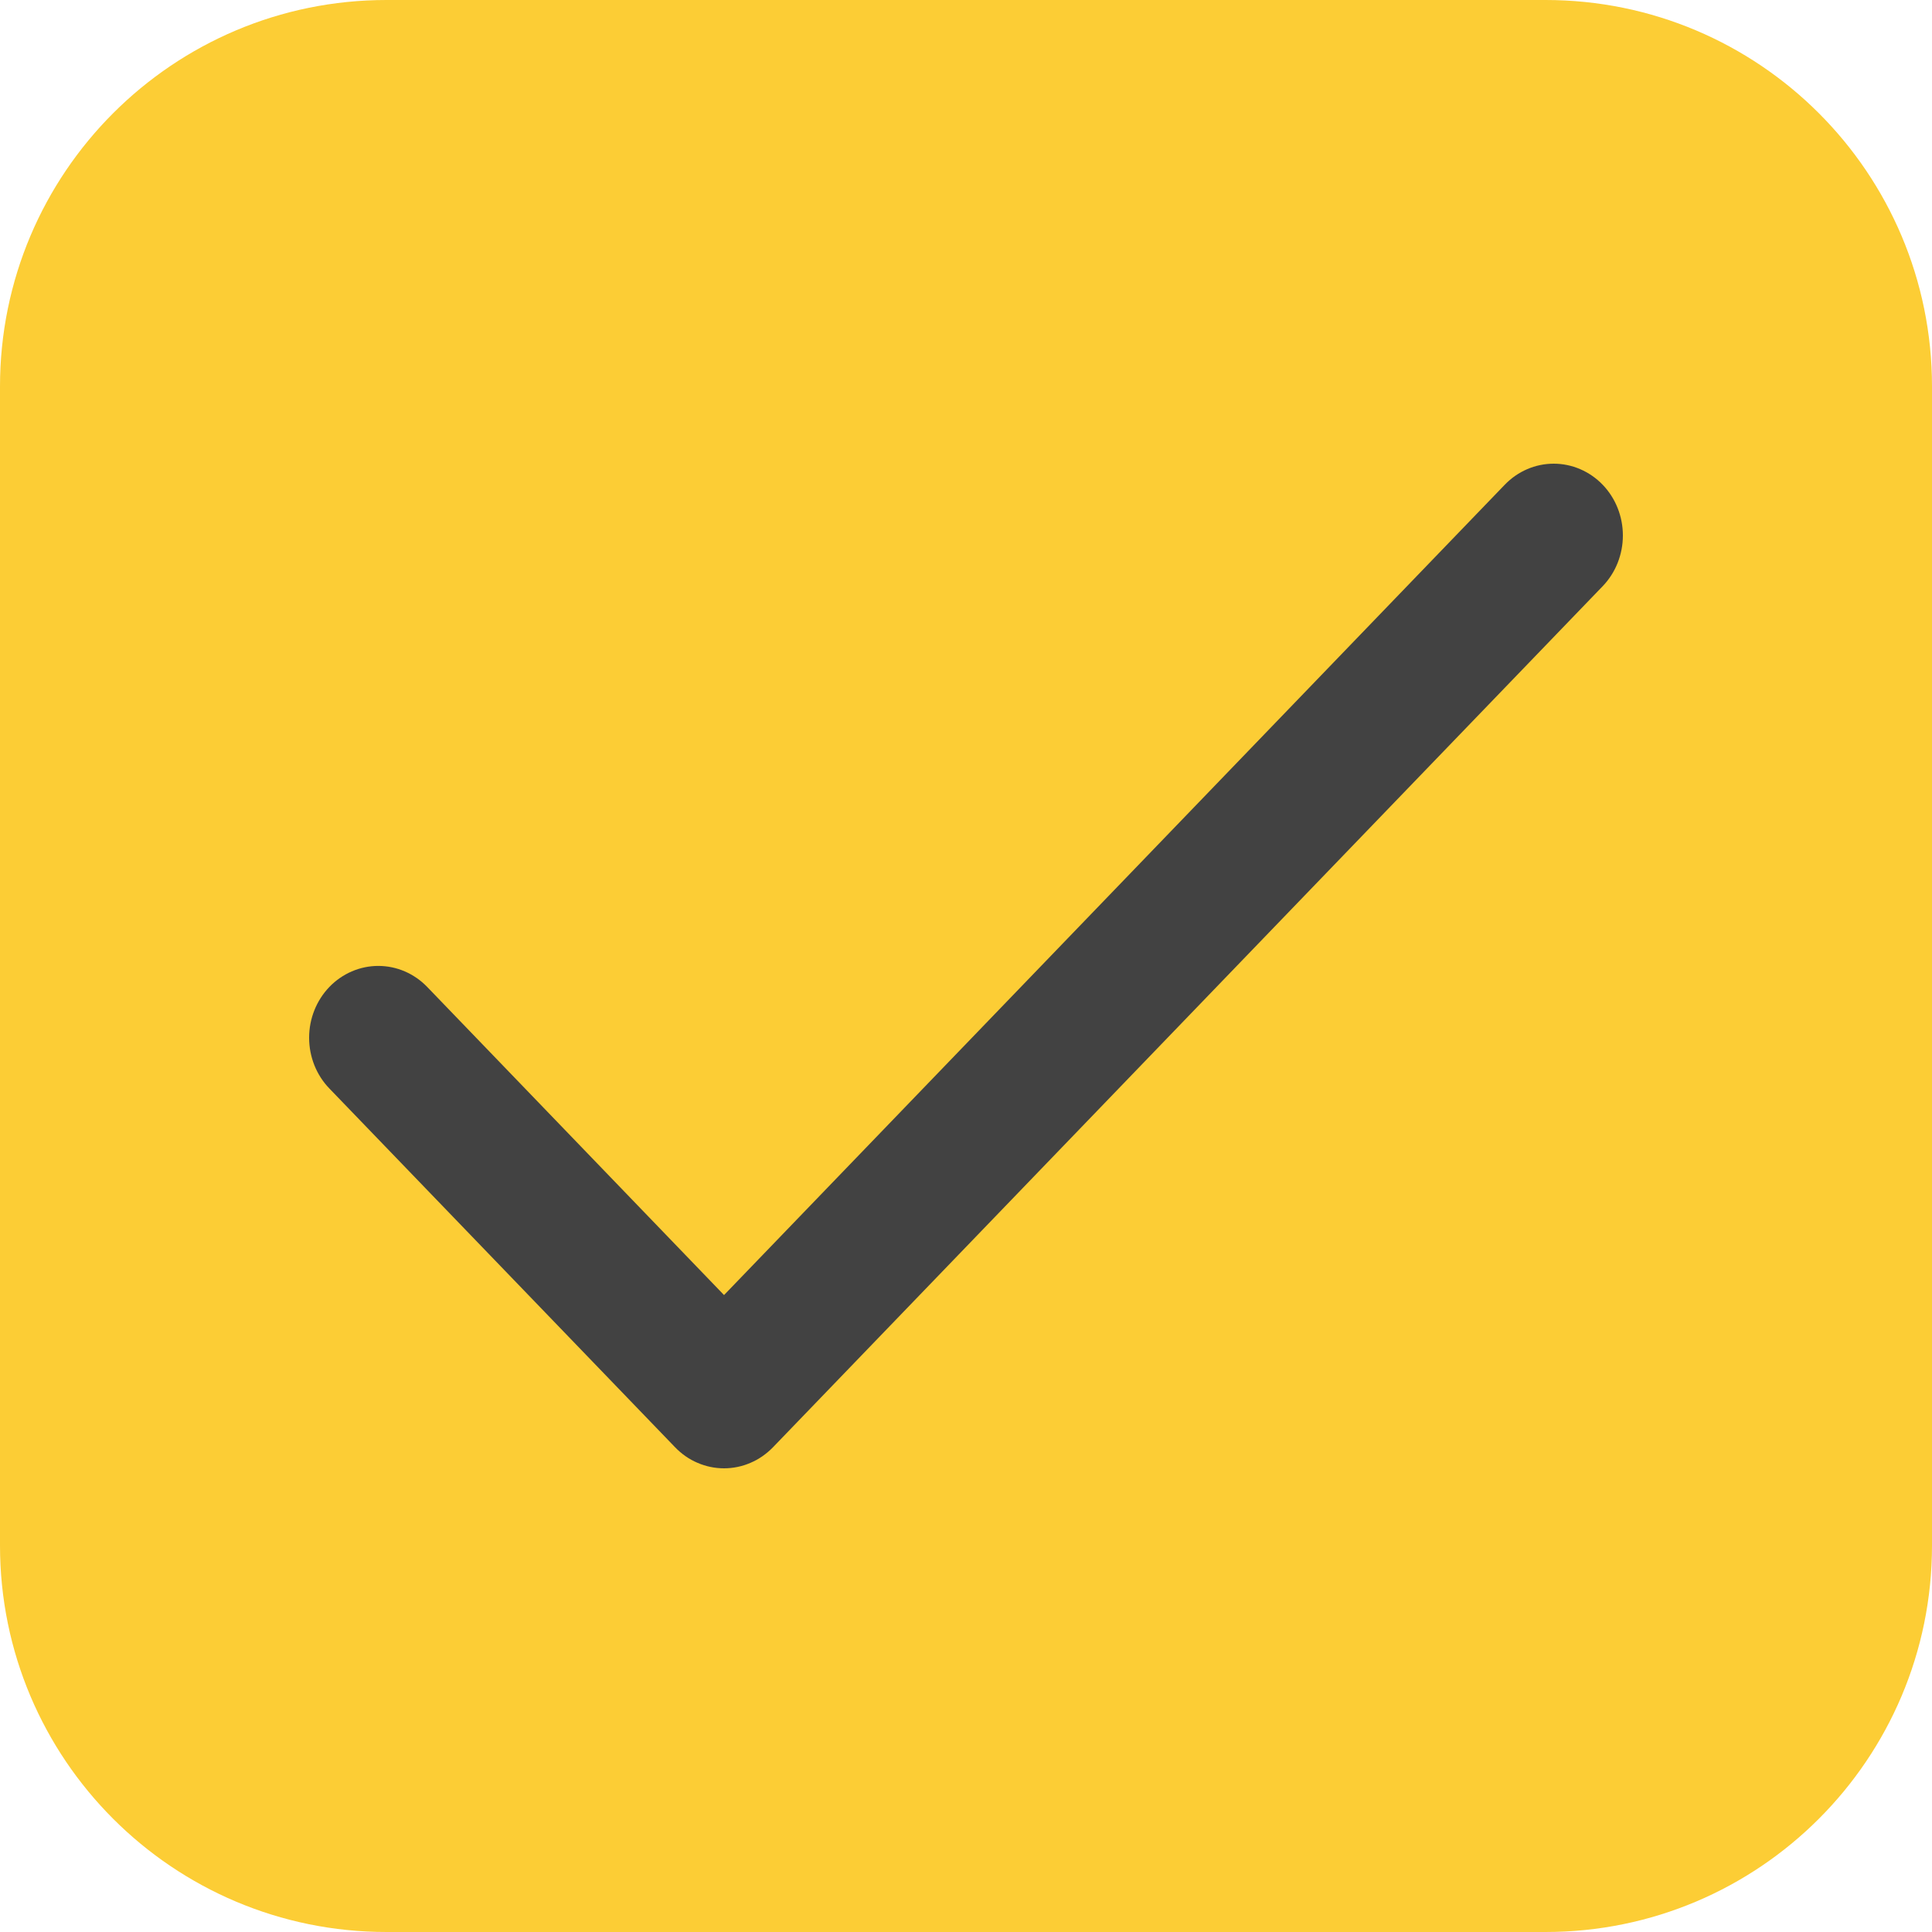
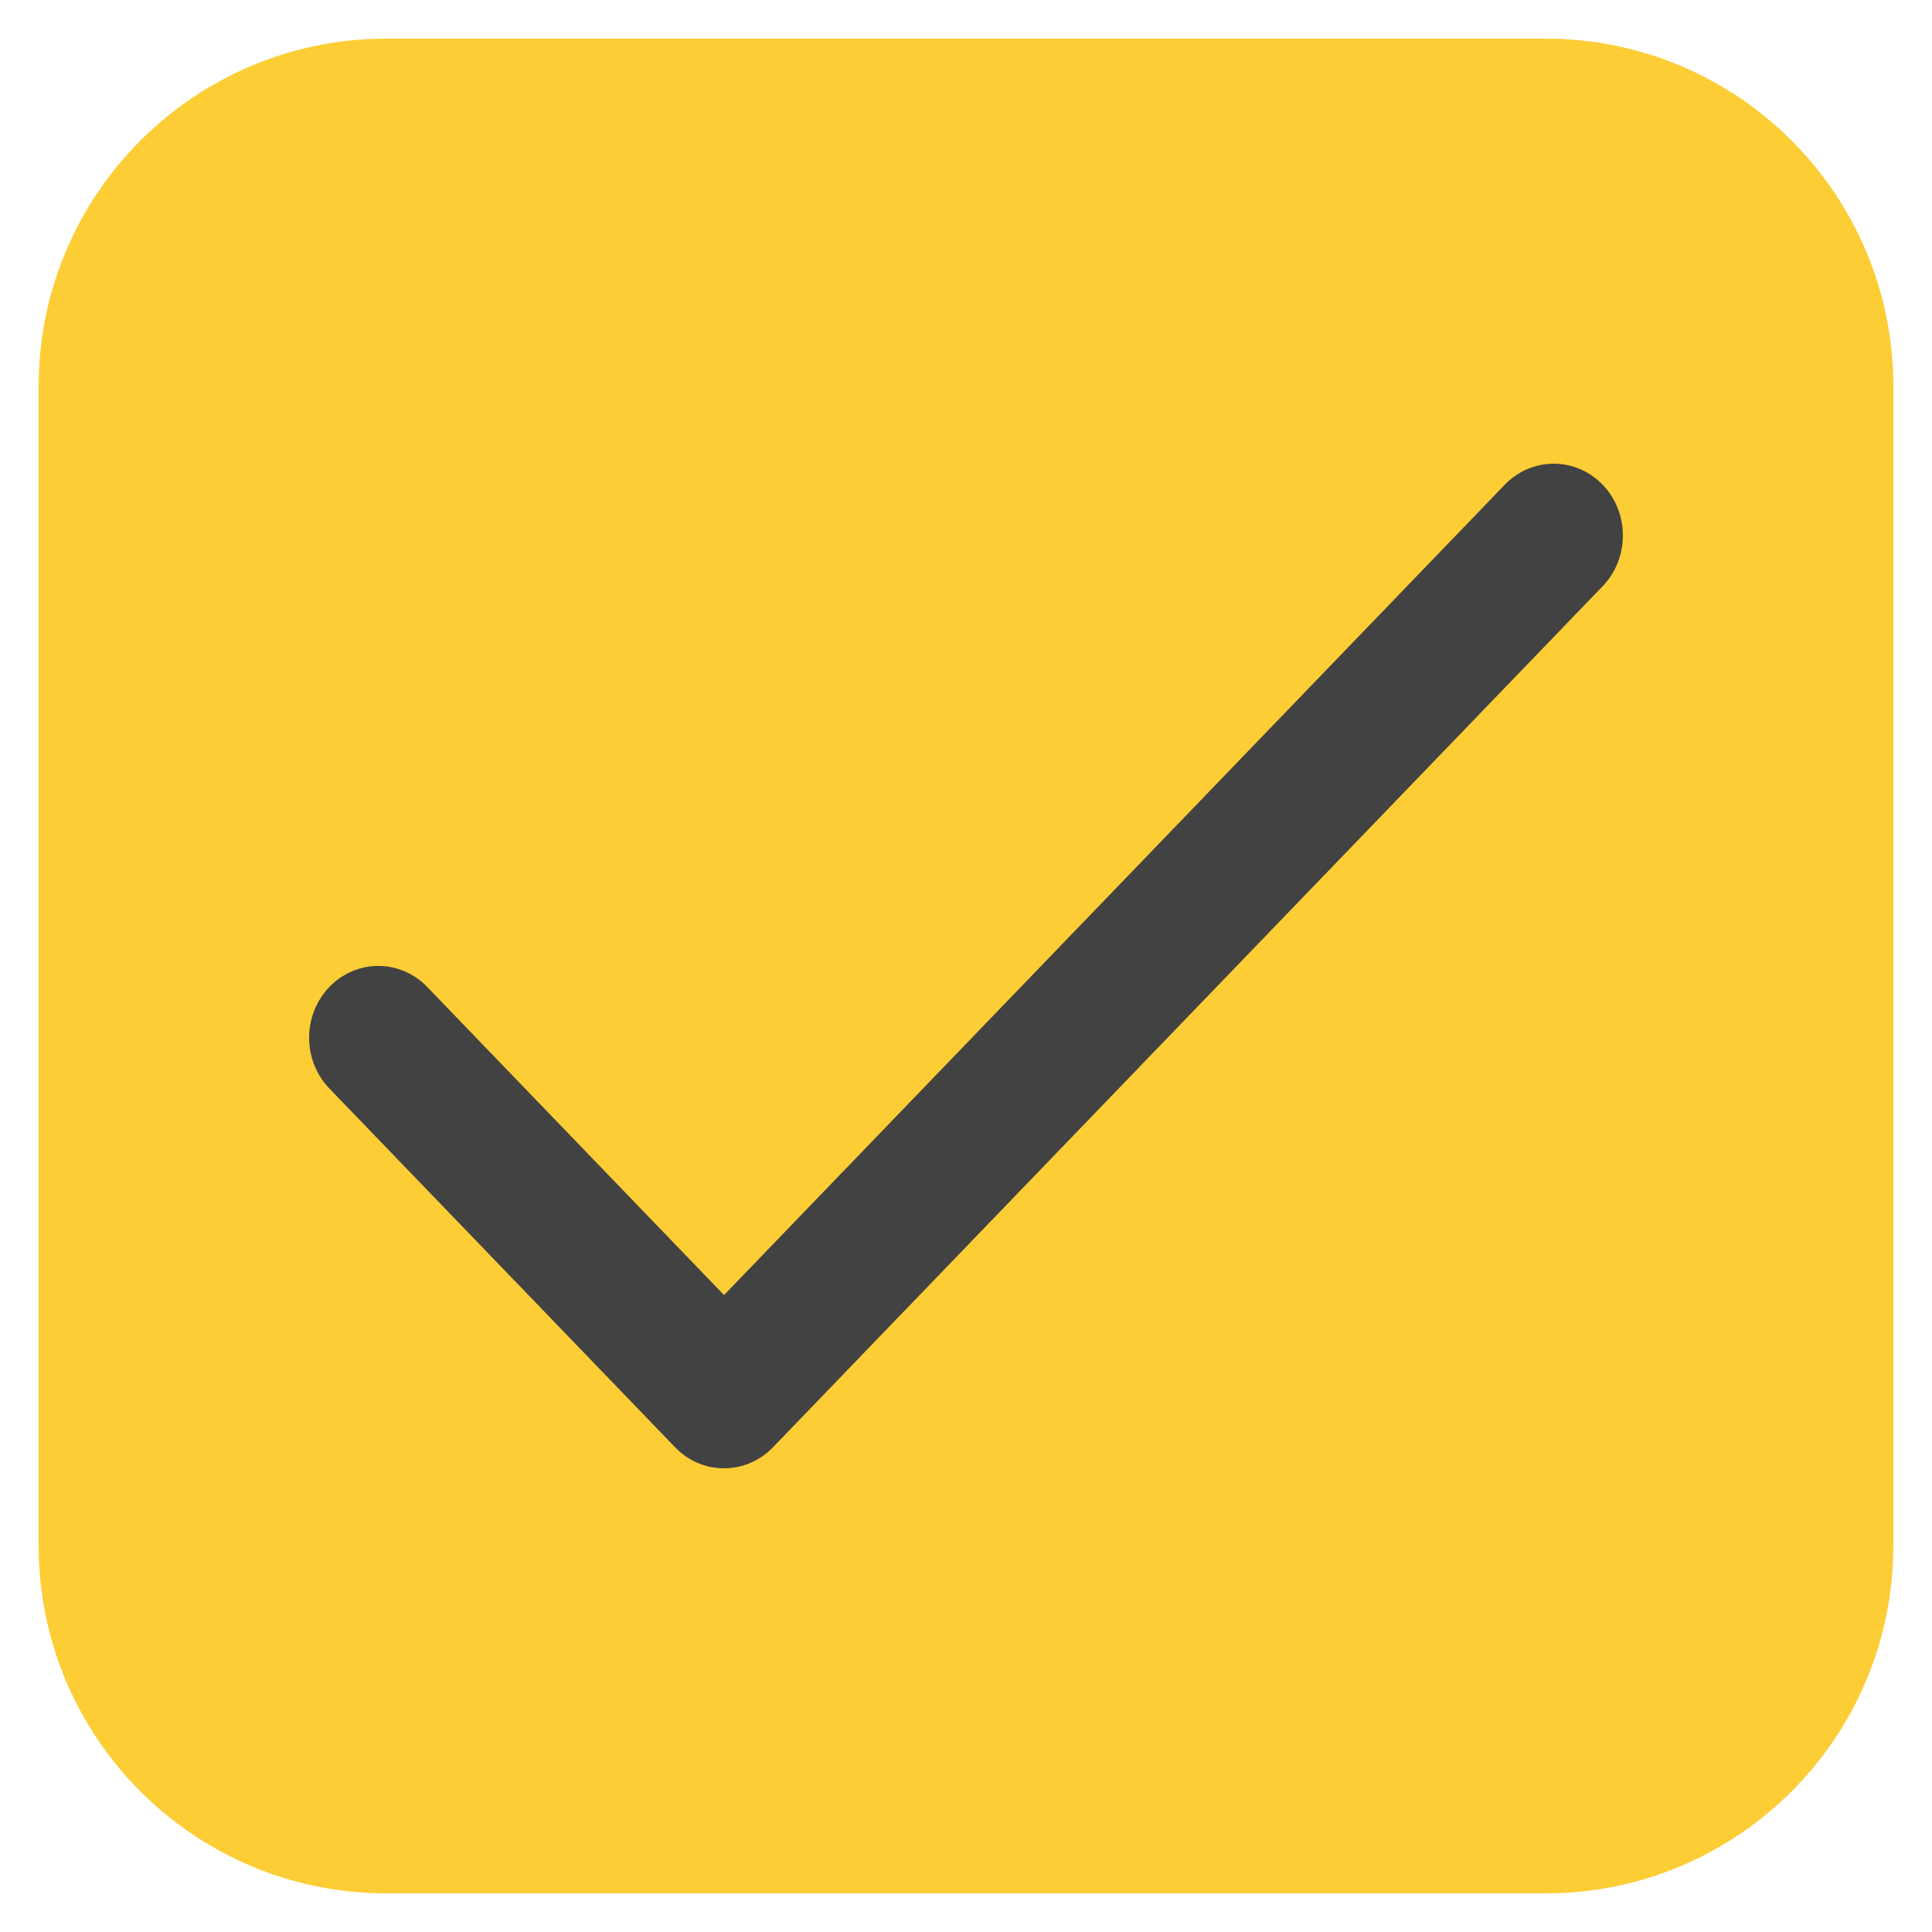
<svg xmlns="http://www.w3.org/2000/svg" width="25" height="25" viewBox="0 0 25 25" fill="none">
-   <rect x="1" y="1" width="23" height="23" rx="4" fill="#FCCD35" stroke="#FCCD35" stroke-width="2" />
+   <rect x="1" y="1" width="23" height="23" rx="4" fill="#FCCD35" stroke="#FCCD35" strokeWidth="2" />
  <path d="M20.738 7.586L10.002 18.728C9.918 18.814 9.82 18.883 9.711 18.929C9.603 18.976 9.486 19 9.369 19C9.251 19 9.135 18.976 9.026 18.929C8.917 18.883 8.819 18.814 8.736 18.728L4.262 14.085C4.094 13.911 4 13.675 4 13.428C4 13.182 4.094 12.946 4.262 12.771C4.43 12.597 4.658 12.499 4.895 12.499C5.133 12.499 5.36 12.597 5.528 12.771L9.369 16.758L19.472 6.272C19.64 6.098 19.867 6 20.105 6C20.342 6 20.57 6.098 20.738 6.272C20.906 6.446 21 6.683 21 6.929C21 7.175 20.906 7.412 20.738 7.586Z" fill="#424242" />
</svg>
